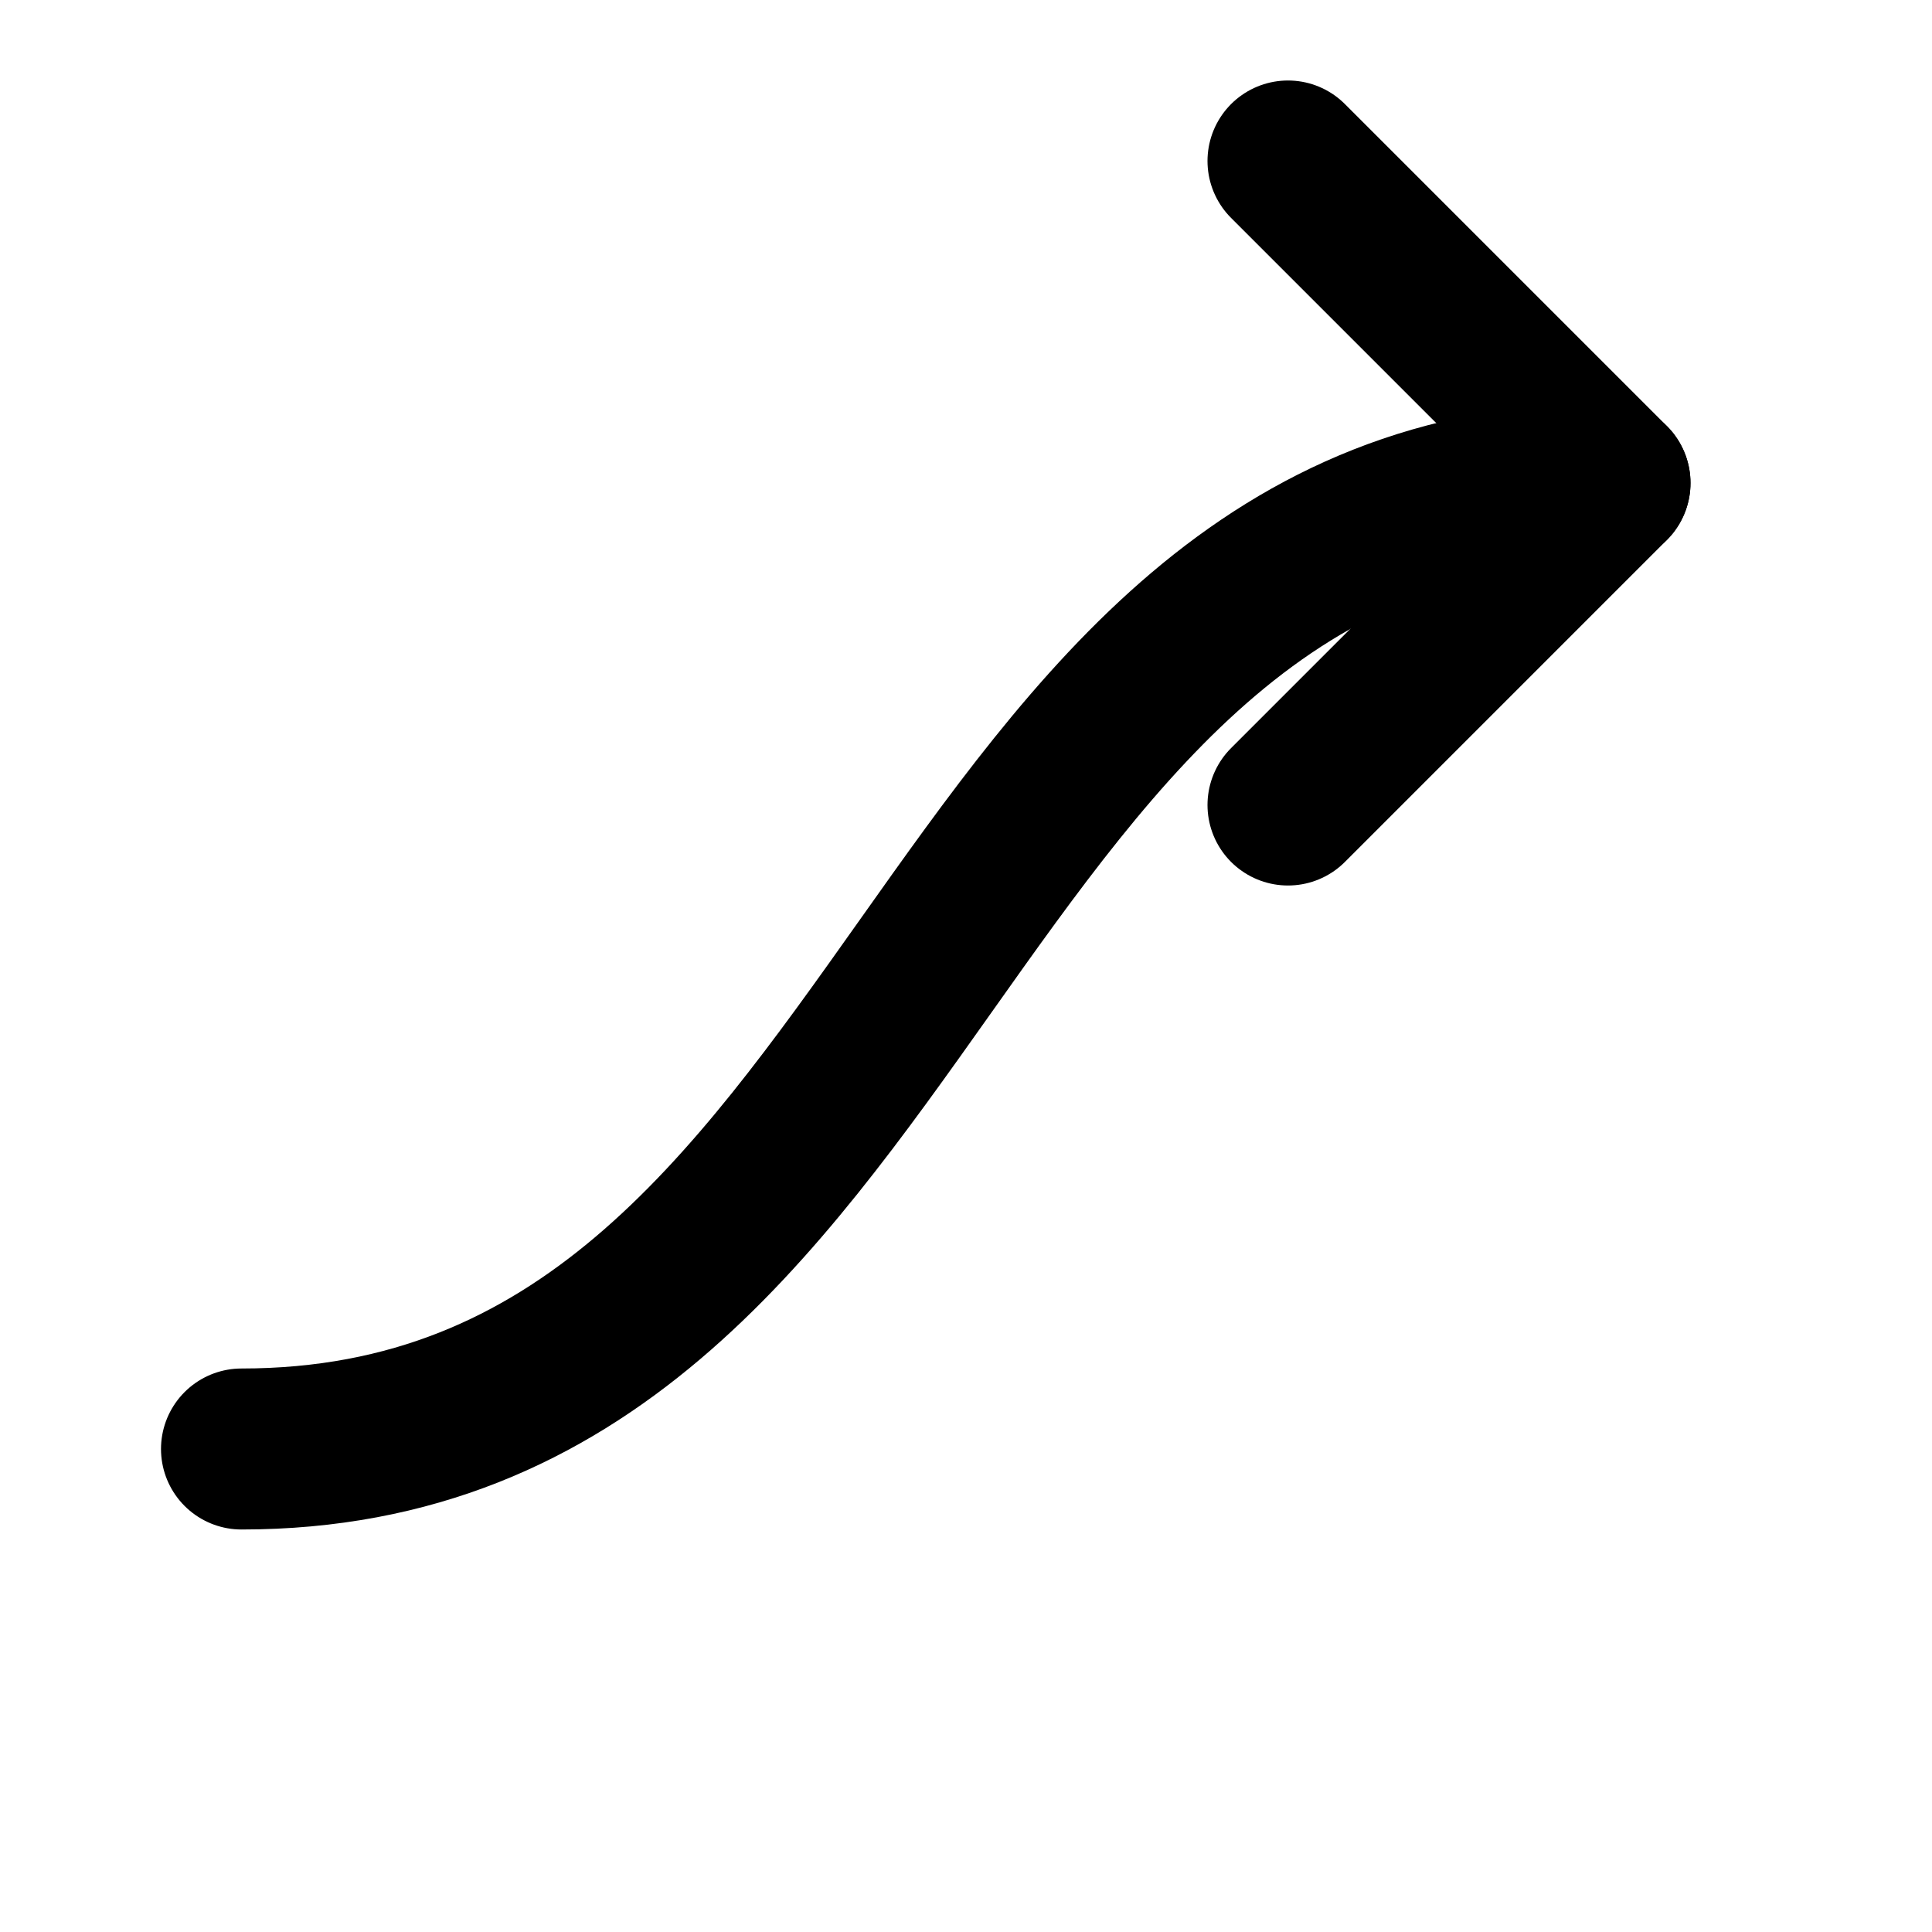
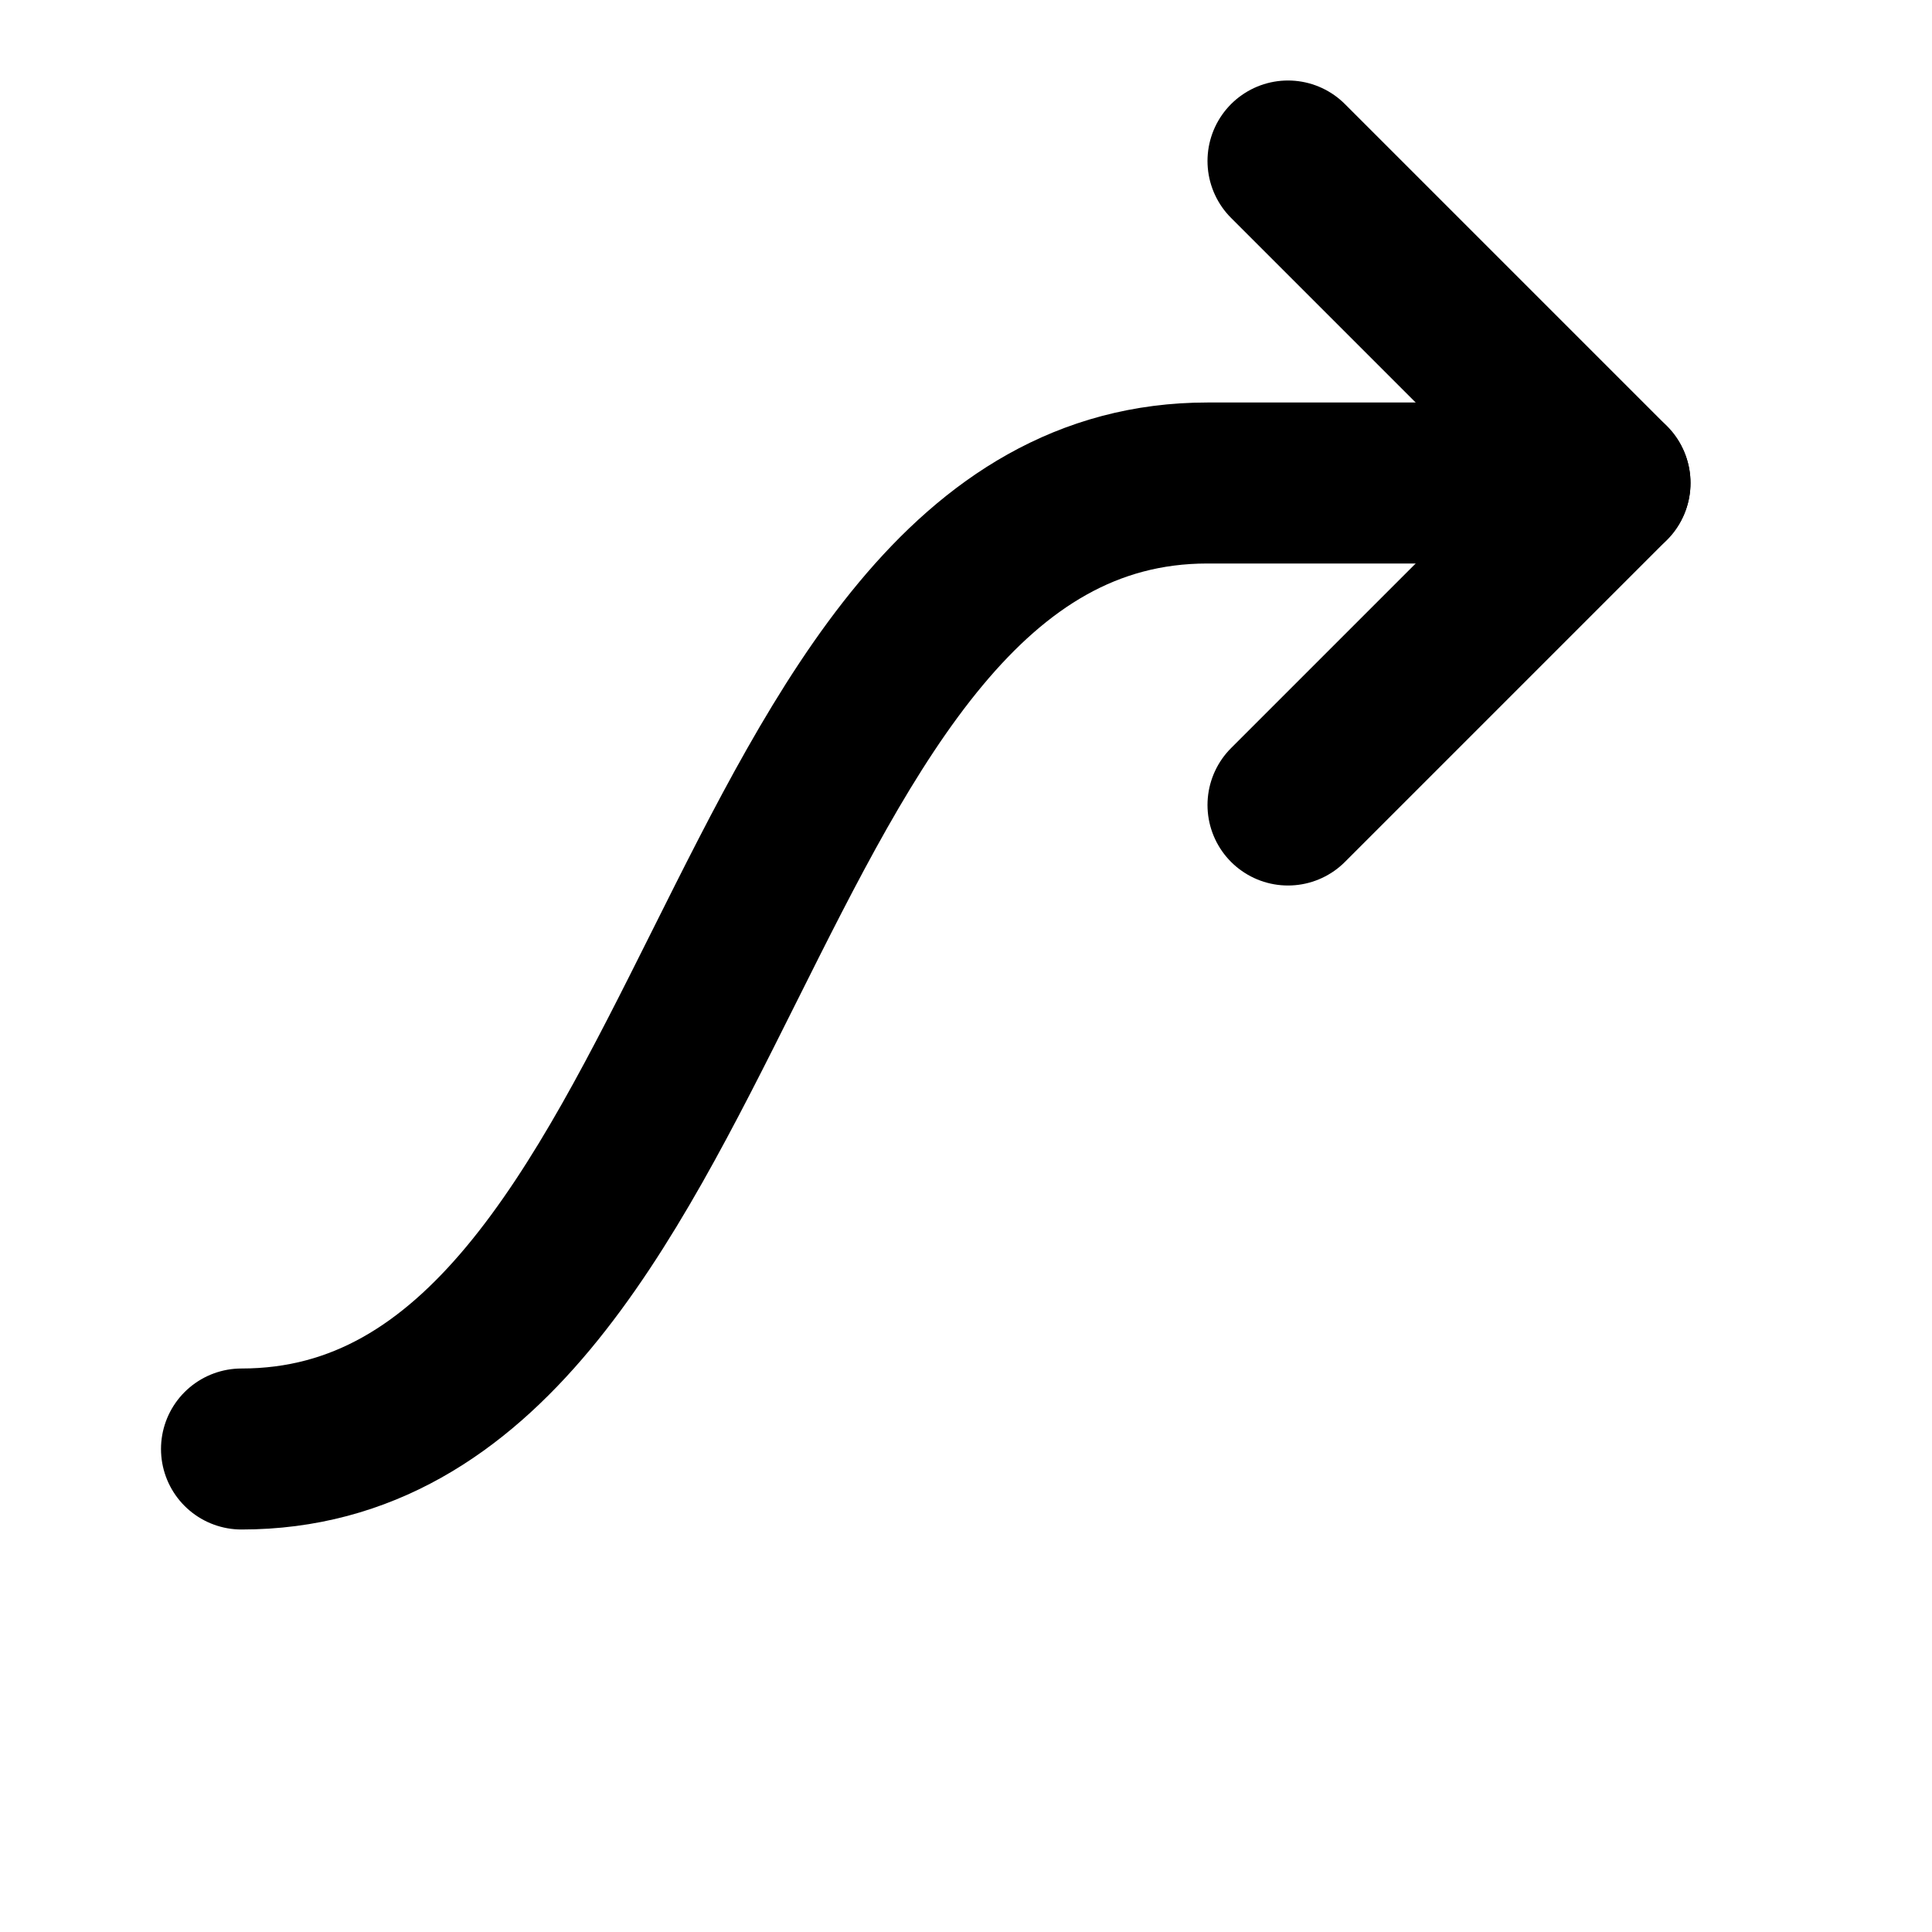
<svg xmlns="http://www.w3.org/2000/svg" width="24" height="24" viewBox="0 0 24 24" fill="none" stroke="black" stroke-width="2" stroke-linecap="round" stroke-linejoin="round">
-   <path d="M3 18C11.5 18 11.5 6 20 6" />
+   <path d="M3 18C9 18 9 6 15 6H20" />
  <path d="M16 2l4 4-4 4" />
</svg>
